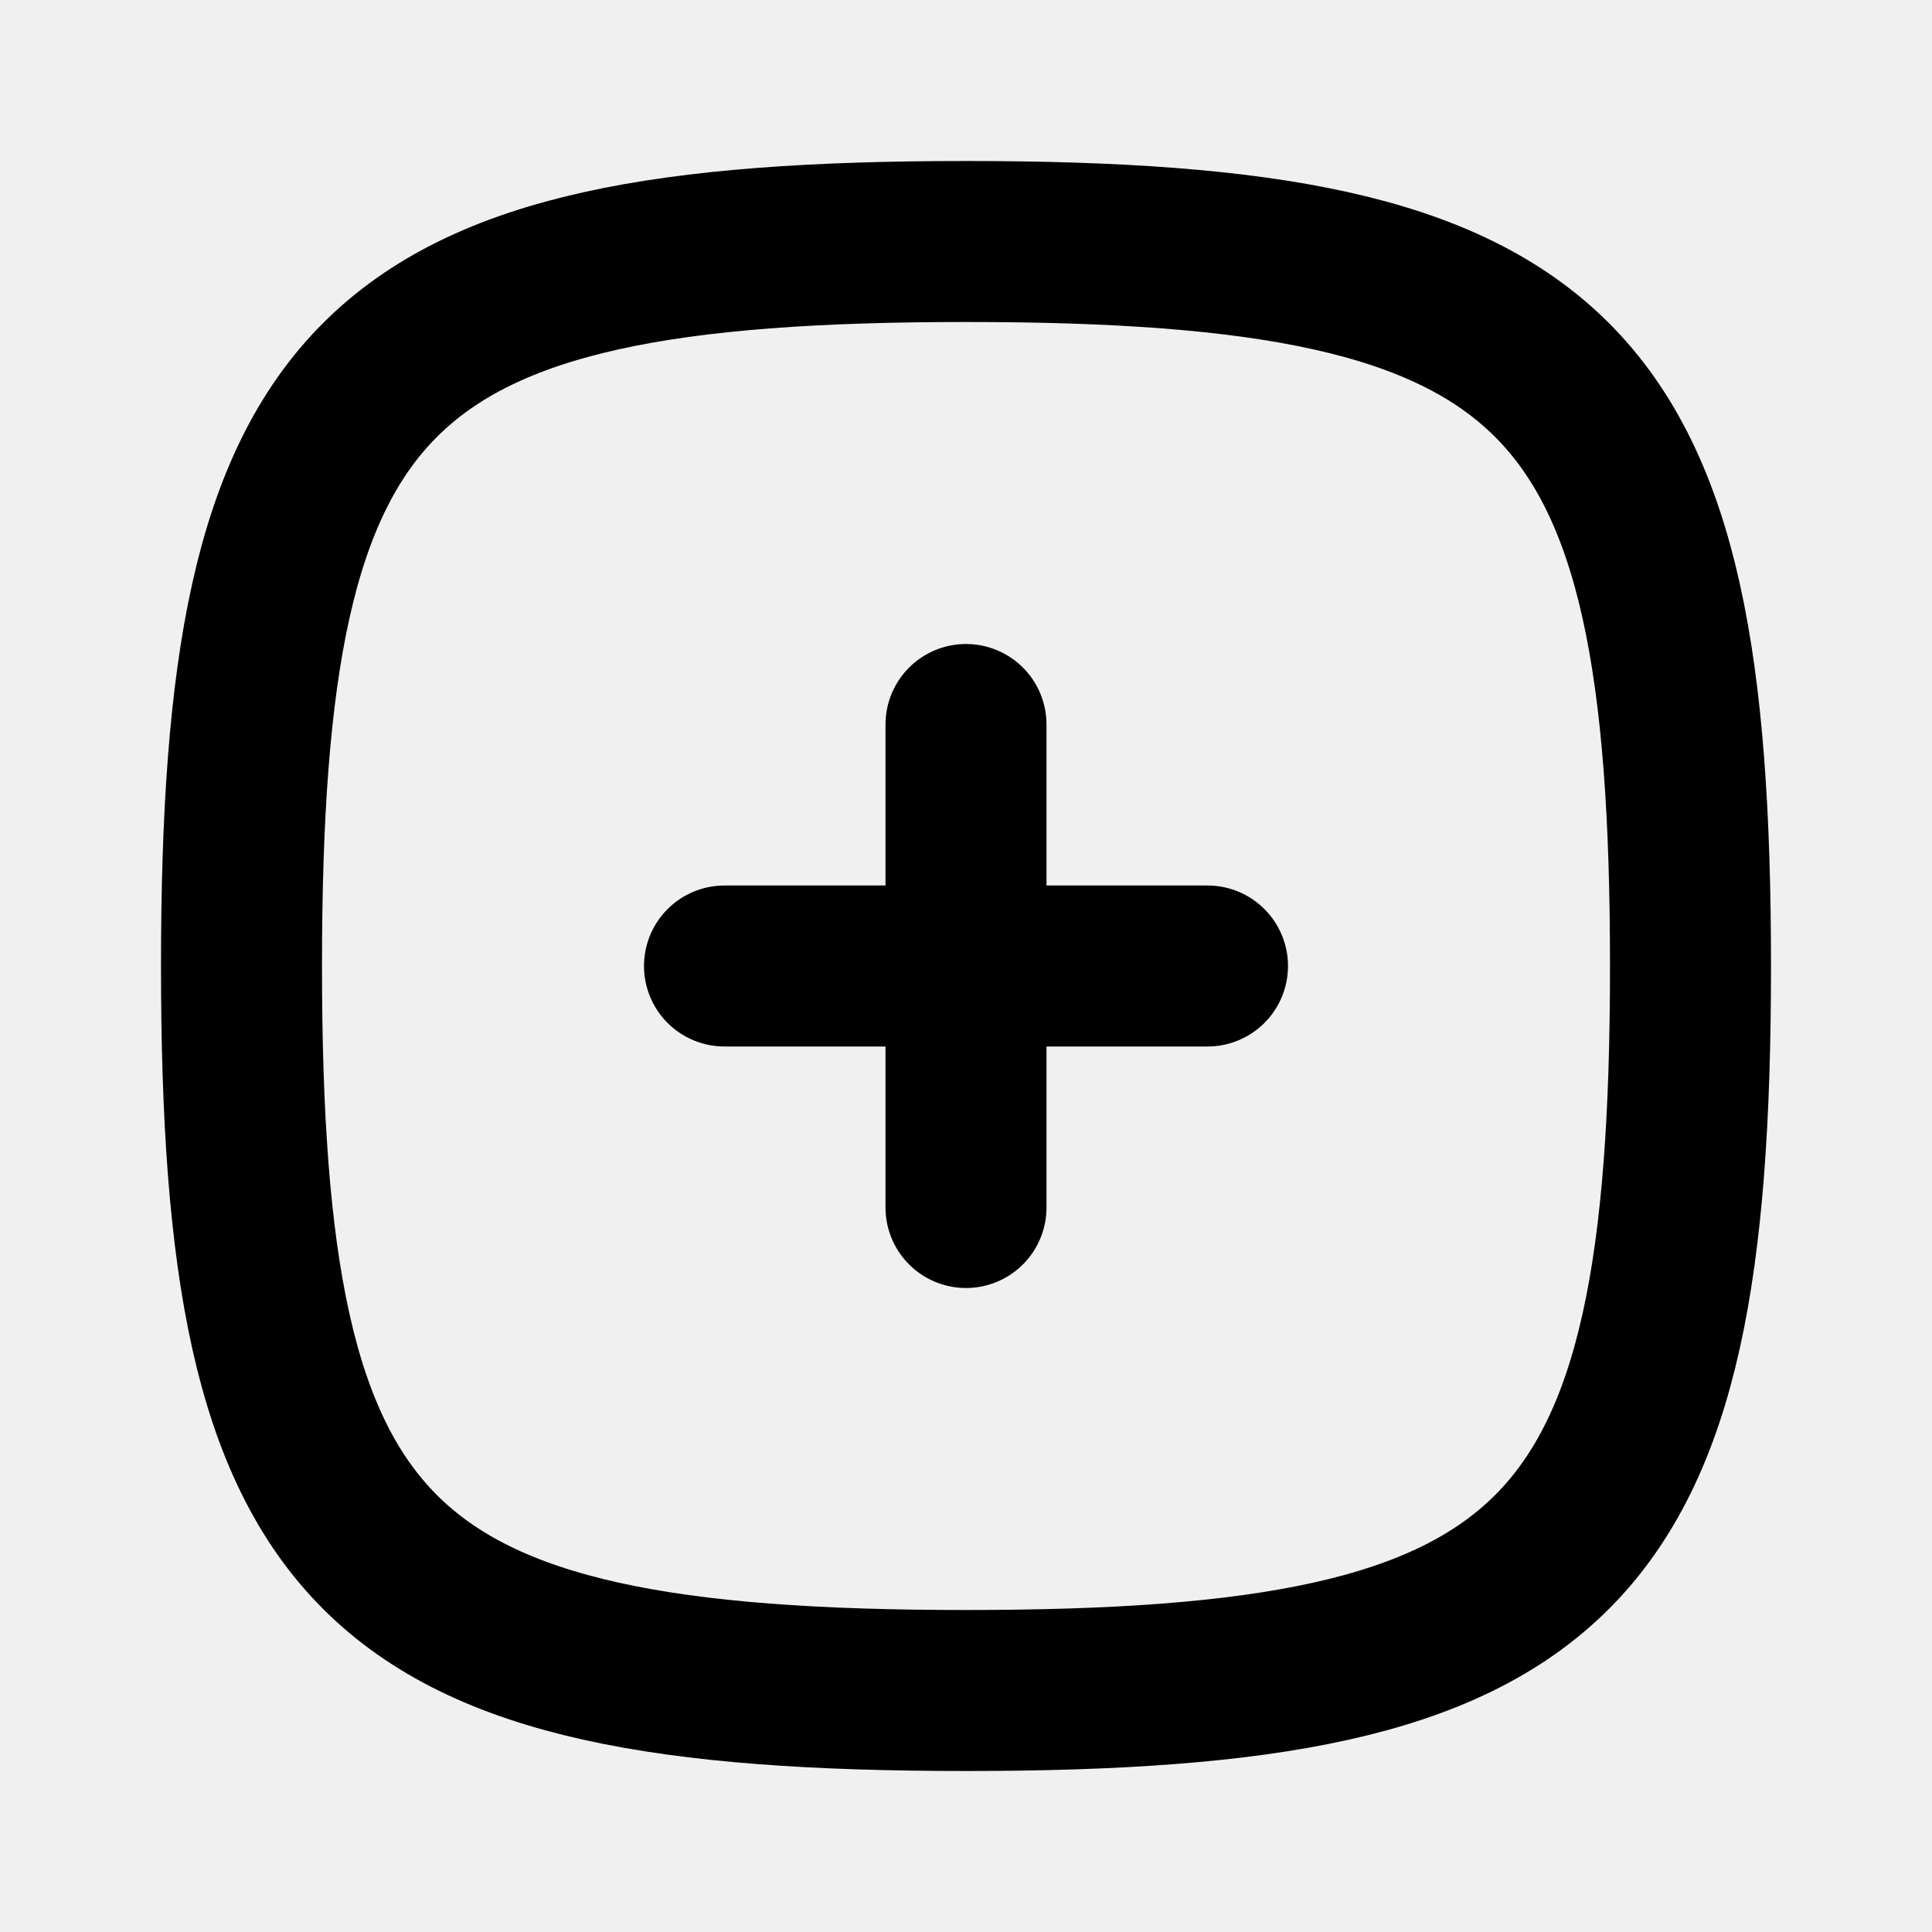
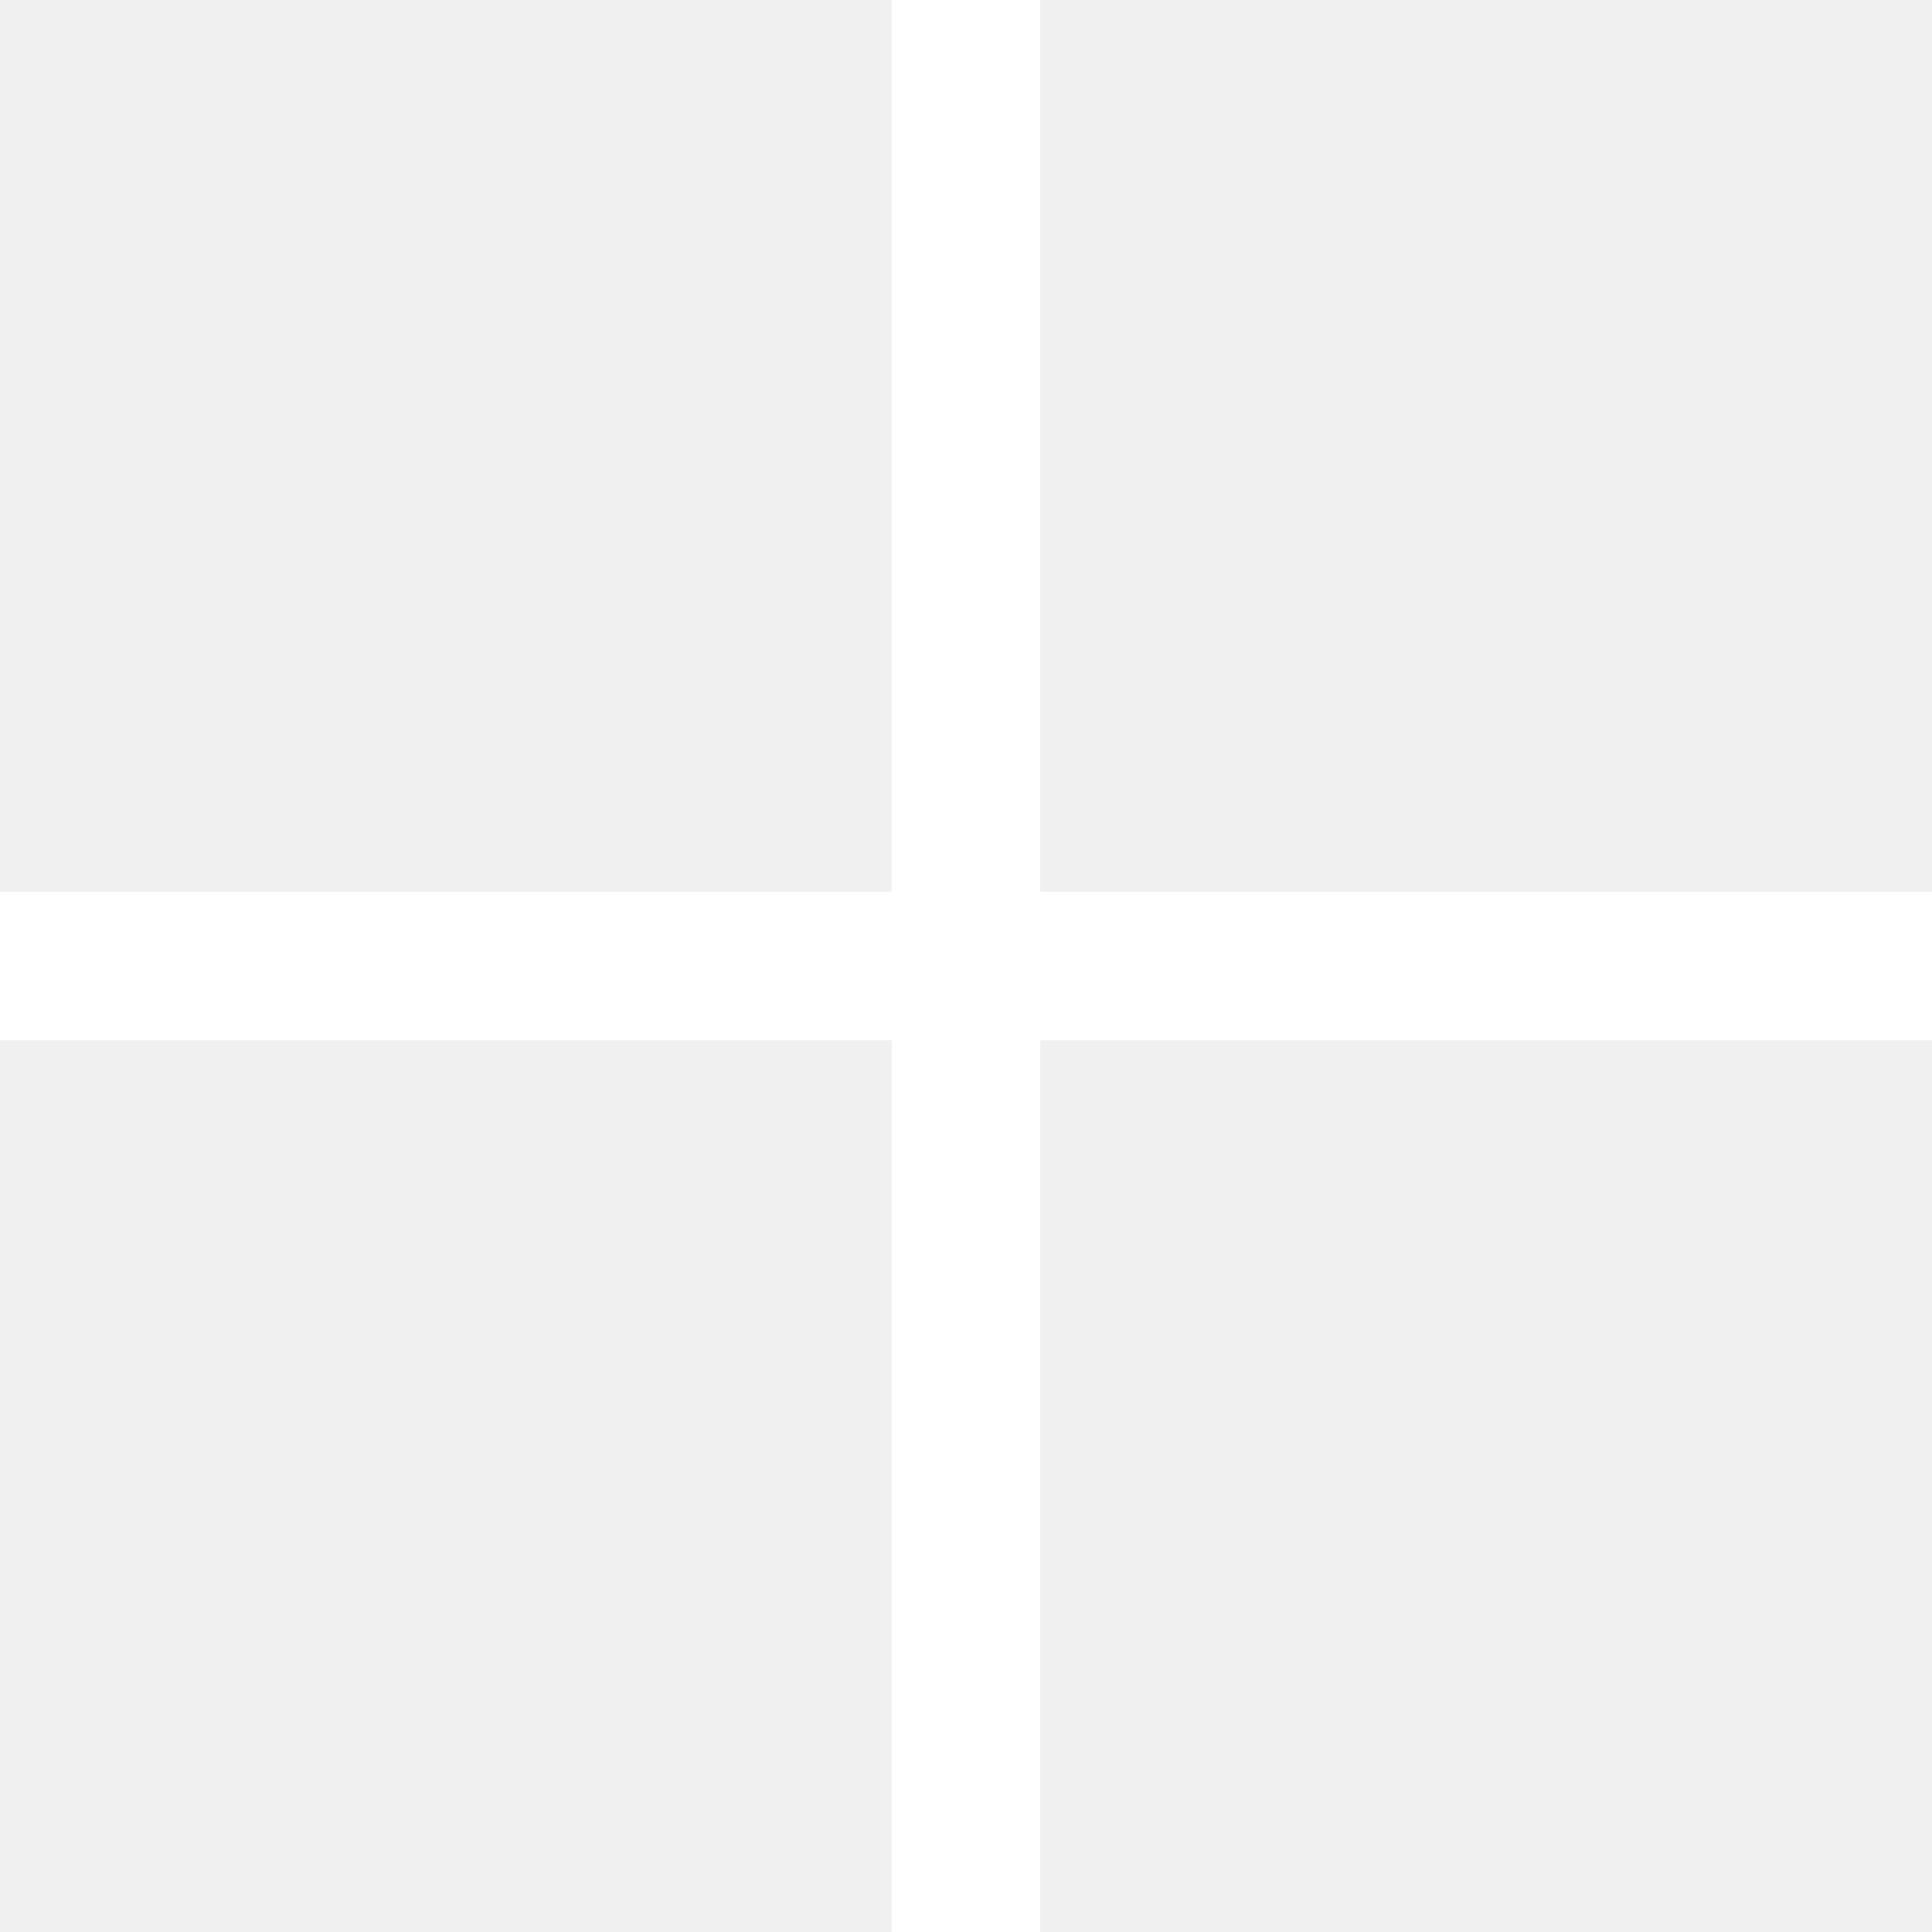
- <svg xmlns="http://www.w3.org/2000/svg" width="800px" height="800px" viewBox="0 0 24 24" fill="none">
-   <path d="M9 12H15" stroke="currentColor" stroke-width="2" stroke-linecap="round" stroke-linejoin="round" />
-   <path d="M12 9L12 15" stroke="currentColor" stroke-width="2" stroke-linecap="round" stroke-linejoin="round" />
-   <path d="M3 12C3 4.588 4.588 3 12 3C19.412 3 21 4.588 21 12C21 19.412 19.412 21 12 21C4.588 21 3 19.412 3 12Z" stroke="currentColor" stroke-width="2" />
+ <svg xmlns="http://www.w3.org/2000/svg" width="22" height="22" viewBox="0 0 22 22" fill="none">
+   <path d="M0 11.846V10.154H10.154V0H11.846V10.154H22V11.846H11.846V22H10.154V11.846H0Z" fill="white" />
</svg>
